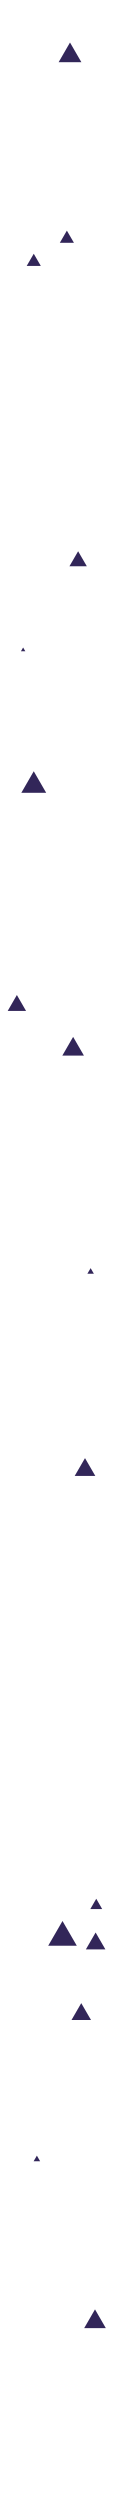
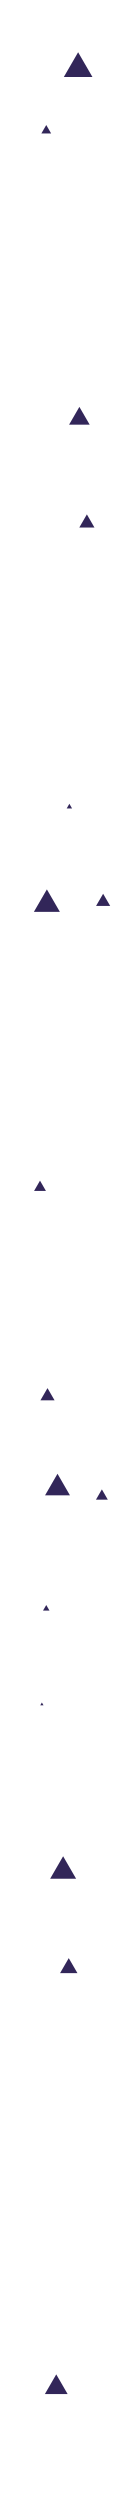
- <svg xmlns="http://www.w3.org/2000/svg" id="visual" viewBox="0 0 200 4000" version="1.1">
+ <svg xmlns="http://www.w3.org/2000/svg" id="visual" viewBox="0 0 200 4000" width="200" height="4000" version="1.1">
  <g>
-     <g transform="translate(100 3100)">
+     <g transform="translate(125 110)">
      <path d="M0 -26.4L22.9 13.2L-22.9 13.2Z" fill="#322659" />
    </g>
-     <g transform="translate(54 1257)">
+     <g transform="translate(139 837)">
+       <path d="M0 -14L12.1 7L-12.1 7Z" fill="#322659" />
+     </g>
+     <g transform="translate(92 2381)">
      <path d="M0 -23L19.9 11.5L-19.9 11.5Z" fill="#322659" />
    </g>
-     <g transform="translate(37 1040)">
-       <path d="M0 -4L3.5 2L-3.5 2Z" fill="#322659" />
+     <g transform="translate(75 1447)">
+       <path d="M0 -24L20.8 12L-20.8 12Z" fill="#322659" />
    </g>
-     <g transform="translate(112 89)">
+     <g transform="translate(127 670)">
+       <path d="M0 -19L16.5 9.5L-16.5 9.5Z" fill="#322659" />
+     </g>
+     <g transform="translate(76 2234)">
+       <path d="M0 -13L11.3 6.5L-11.3 6.5Z" fill="#322659" />
+     </g>
+     <g transform="translate(111 1291)">
+       <path d="M0 -5L4.3 2.5L-4.3 2.5Z" fill="#322659" />
+     </g>
+     <g transform="translate(90 3820)">
      <path d="M0 -21L18.2 10.5L-18.2 10.5Z" fill="#322659" />
    </g>
-     <g transform="translate(152 3715)">
-       <path d="M0 -20L17.3 10L-17.3 10Z" fill="#322659" />
+     <g transform="translate(163 2394)">
+       <path d="M0 -11L9.5 5.5L-9.5 5.5Z" fill="#322659" />
    </g>
-     <g transform="translate(59 3455)">
-       <path d="M0 -6L5.2 3L-5.2 3Z" fill="#322659" />
+     <g transform="translate(101 2994)">
+       <path d="M0 -24L20.8 12L-20.8 12Z" fill="#322659" />
    </g>
-     <g transform="translate(117 1679)">
-       <path d="M0 -20L17.3 10L-17.3 10Z" fill="#322659" />
+     <g transform="translate(64 1900)">
+       <path d="M0 -11L9.5 5.5L-9.5 5.5Z" fill="#322659" />
    </g>
-     <g transform="translate(54 419)">
+     <g transform="translate(67 2727)">
+       <path d="M0 -3L2.6 1.5L-2.6 1.5Z" fill="#322659" />
+     </g>
+     <g transform="translate(74 209)">
+       <path d="M0 -9L7.8 4.5L-7.8 4.5Z" fill="#322659" />
+     </g>
+     <g transform="translate(110 3149)">
+       <path d="M0 -16L13.9 8L-13.9 8Z" fill="#322659" />
+     </g>
+     <g transform="translate(165 1443)">
      <path d="M0 -13L11.3 6.5L-11.3 6.5Z" fill="#322659" />
    </g>
-     <g transform="translate(107 382)">
-       <path d="M0 -13L11.3 6.5L-11.3 6.5Z" fill="#322659" />
-     </g>
-     <g transform="translate(125 898)">
-       <path d="M0 -16L13.9 8L-13.9 8Z" fill="#322659" />
-     </g>
-     <g transform="translate(27 1609)">
-       <path d="M0 -17L14.7 8.5L-14.7 8.5Z" fill="#322659" />
-     </g>
-     <g transform="translate(154 3049)">
-       <path d="M0 -11L9.5 5.5L-9.5 5.5Z" fill="#322659" />
-     </g>
-     <g transform="translate(130 3223)">
-       <path d="M0 -18L15.6 9L-15.6 9Z" fill="#322659" />
-     </g>
-     <g transform="translate(145 2035)">
+     <g transform="translate(74 2574)">
      <path d="M0 -6L5.2 3L-5.2 3Z" fill="#322659" />
-     </g>
-     <g transform="translate(136 2352)">
-       <path d="M0 -19L16.5 9.5L-16.5 9.5Z" fill="#322659" />
-     </g>
-     <g transform="translate(153 3110)">
-       <path d="M0 -18L15.6 9L-15.6 9Z" fill="#322659" />
    </g>
  </g>
</svg>
